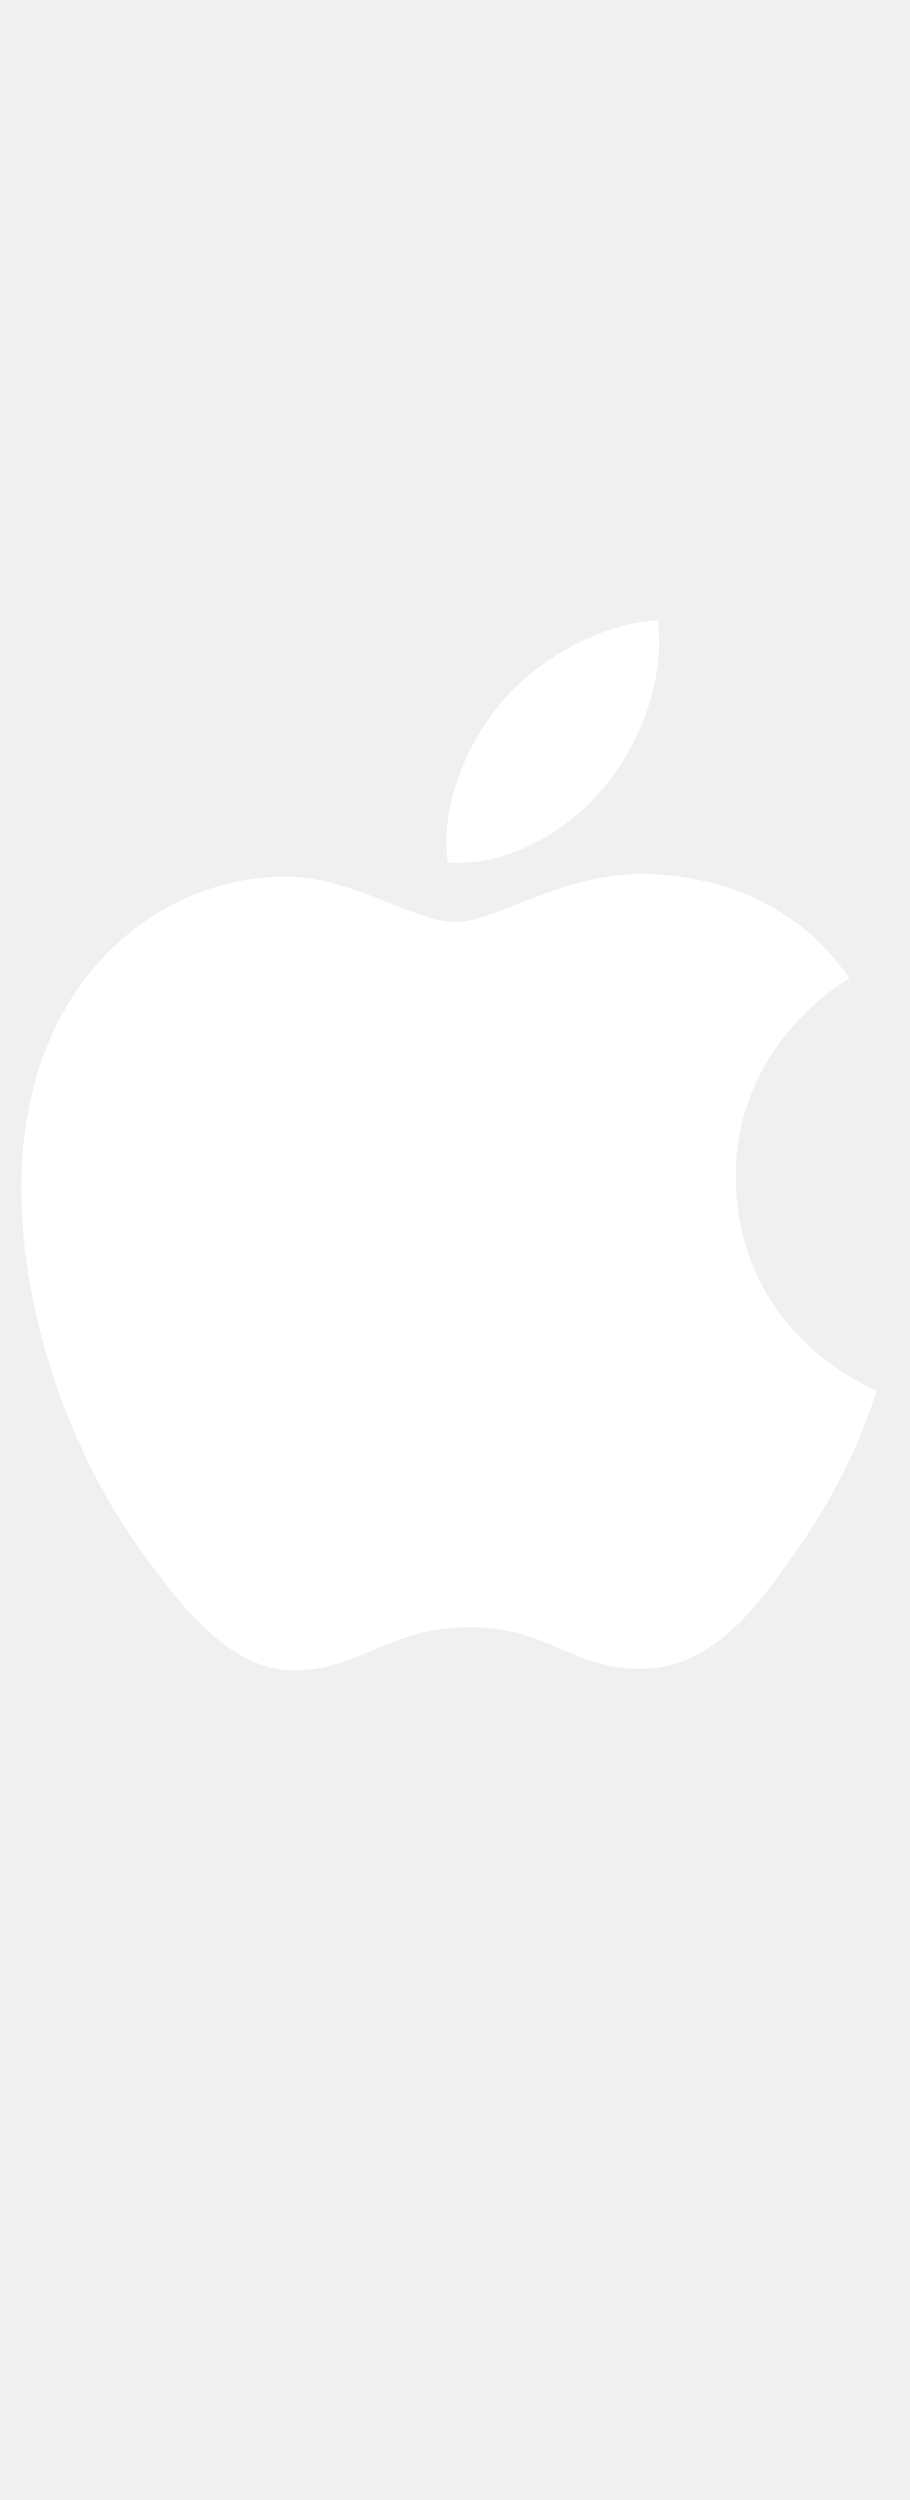
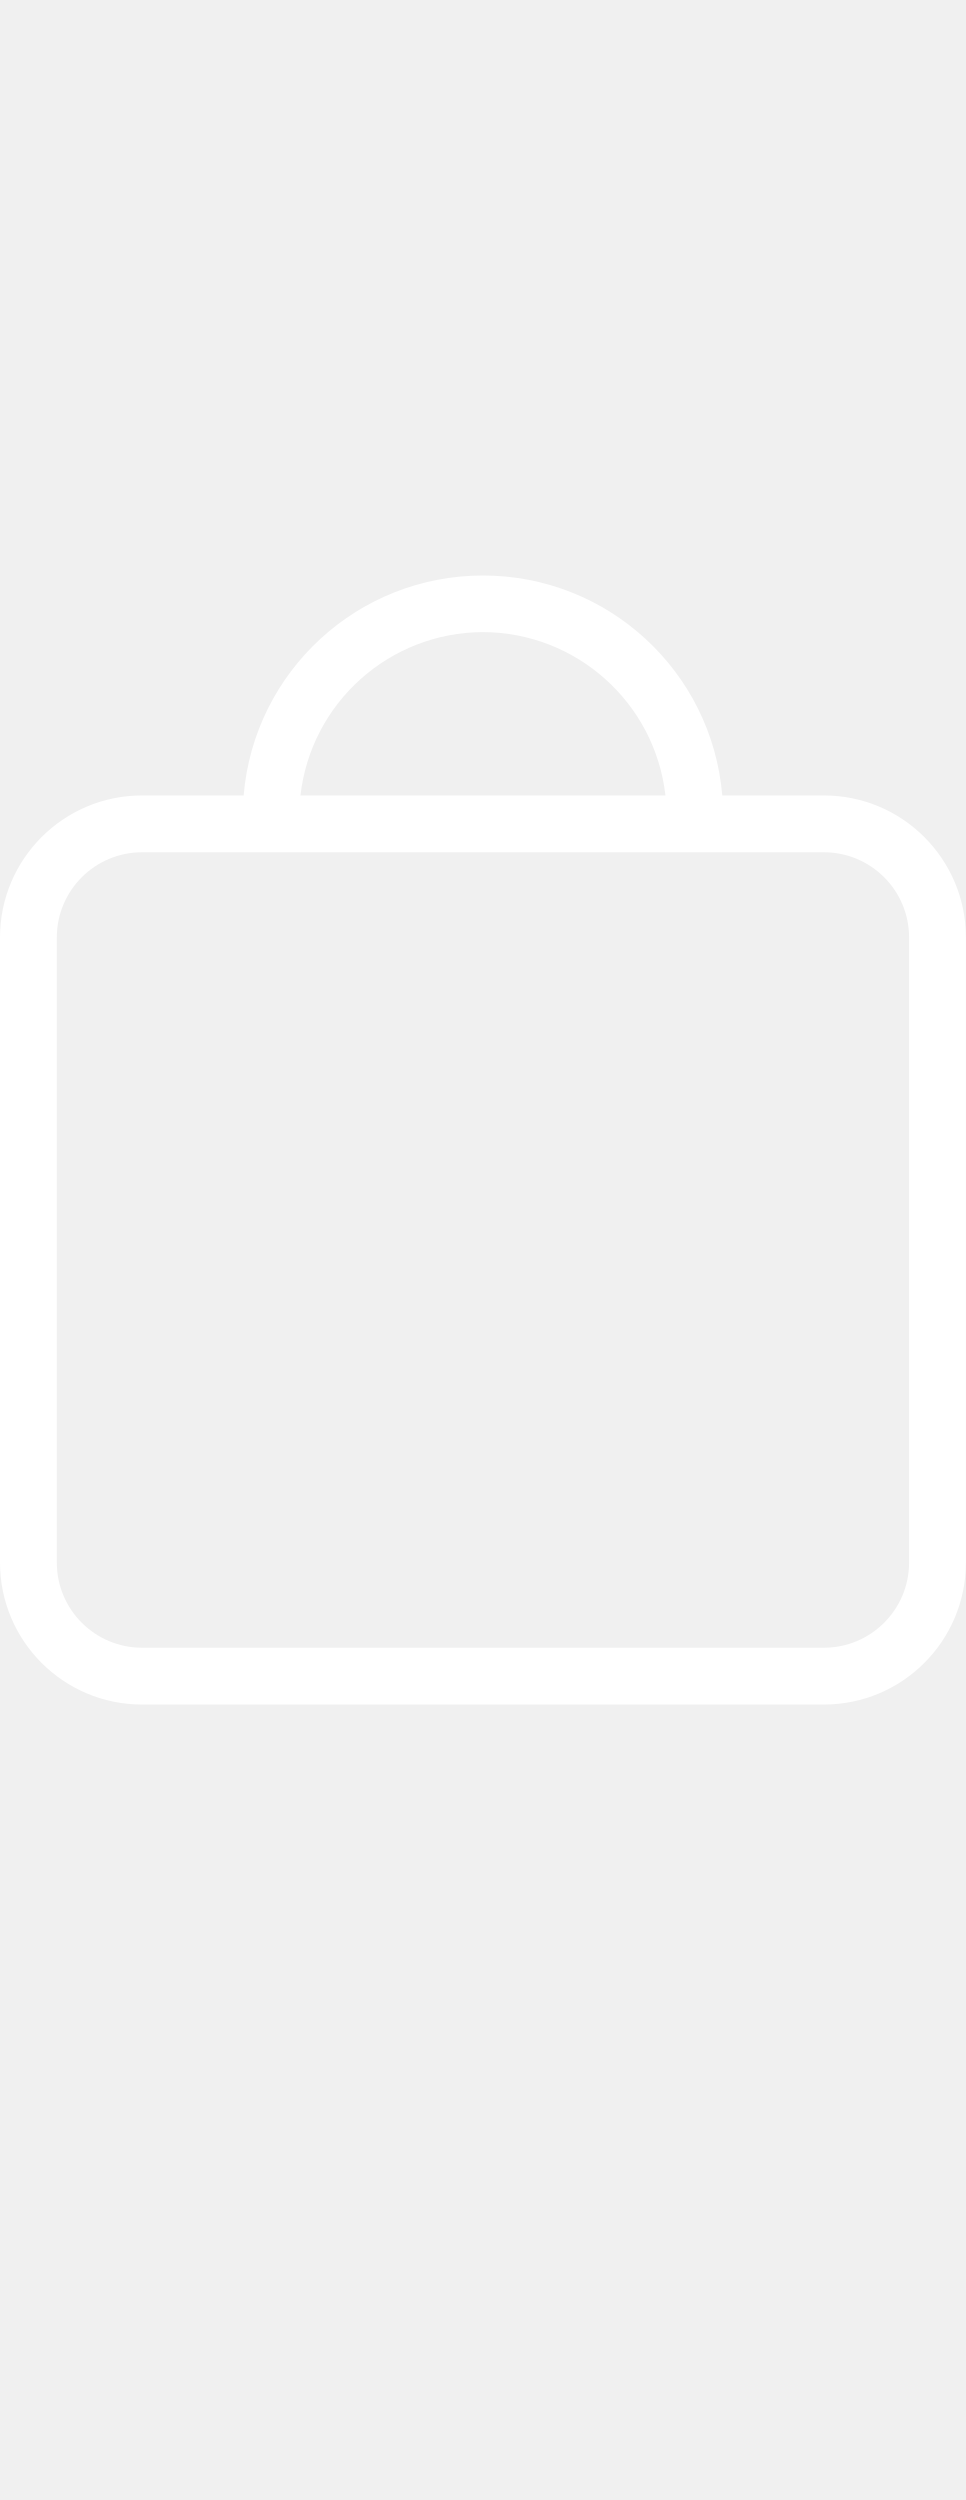
- <svg xmlns="http://www.w3.org/2000/svg" width="16" height="44" viewBox="0 0 16 44">
-   <path d="M8.02 16.23c-.73 0-1.86-.83-3.05-.8-1.57.02-3.01.91-3.82 2.32-1.63 2.83-.42 7.01 1.17 9.31.78 1.12 1.7 2.38 2.92 2.34 1.17-.05 1.61-.76 3.03-.76 1.41 0 1.81.76 3.05.73 1.26-.02 2.06-1.14 2.83-2.27.89-1.3 1.26-2.56 1.28-2.63-.03-.01-2.45-.94-2.48-3.74-.02-2.34 1.91-3.46 2-3.51-1.1-1.61-2.79-1.79-3.38-1.83-1.54-.12-2.83.84-3.55.84zm2.6-2.36c.65-.78 1.08-1.87.96-2.95-.93.04-2.05.62-2.72 1.4-.6.69-1.12 1.8-.98 2.86 1.03.08 2.09-.53 2.74-1.31" fill="#fff" />
+ <svg xmlns="http://www.w3.org/2000/svg" id="Layer_1" data-name="Layer 1" viewBox="0 0 17 44">
+   <defs>
+     <style>
+       .cls-1 {
+         fill: none;
+       }
+ 
+       .cls-2 {
+         fill: #fff;
+       }
+     </style>
+   </defs>
+   <g id="bag_large">
+     <rect id="boundingbox" class="cls-1" width="17" height="44" />
+     <path id="bag" class="cls-2" d="M14.5,14H12.712a4.227,4.227,0,0,0-8.424,0H2.5A2.5,2.5,0,0,0,0,16.5v11A2.5,2.5,0,0,0,2.5,30h12A2.5,2.5,0,0,0,17,27.5v-11A2.5,2.5,0,0,0,14.5,14Zm-6-2.875A3.243,3.243,0,0,1,11.712,14H5.288A3.243,3.243,0,0,1,8.5,11.125ZM16,27.5A1.5,1.5,0,0,1,14.5,29H2.5A1.5,1.5,0,0,1,1,27.5v-11A1.5,1.5,0,0,1,2.5,15h12A1.5,1.5,0,0,1,16,16.5Z" />
+   </g>
</svg>
